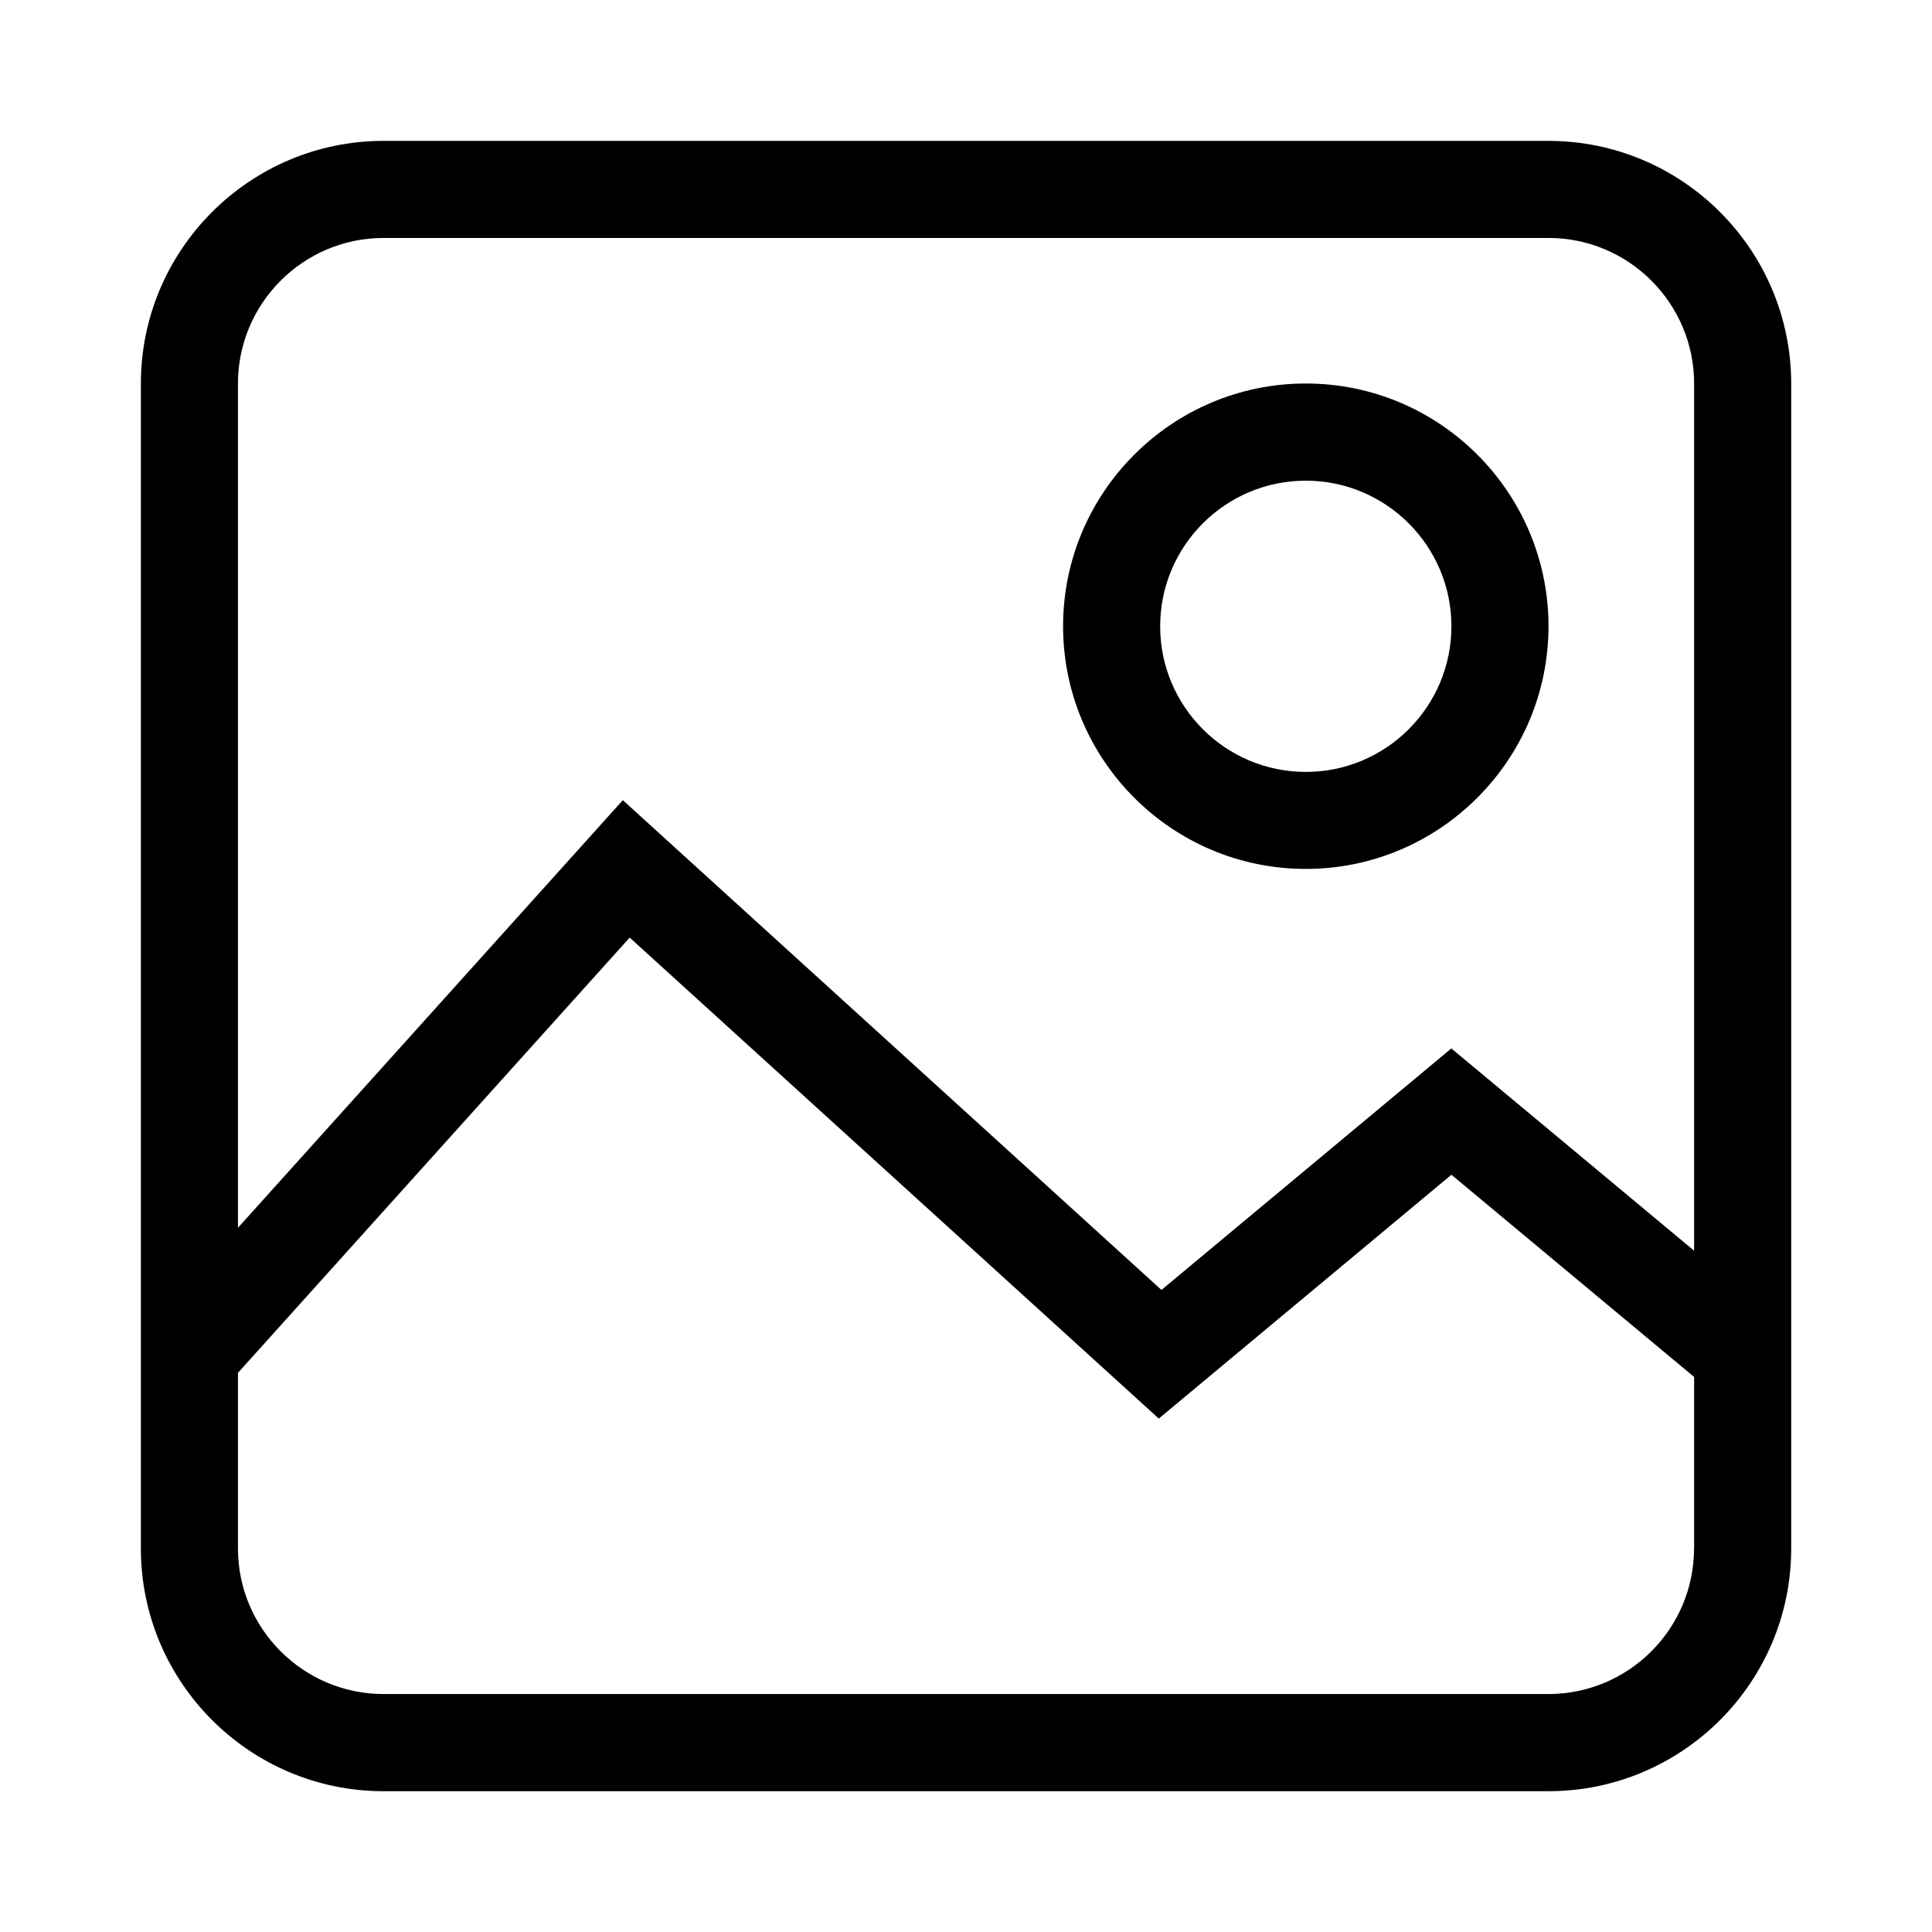
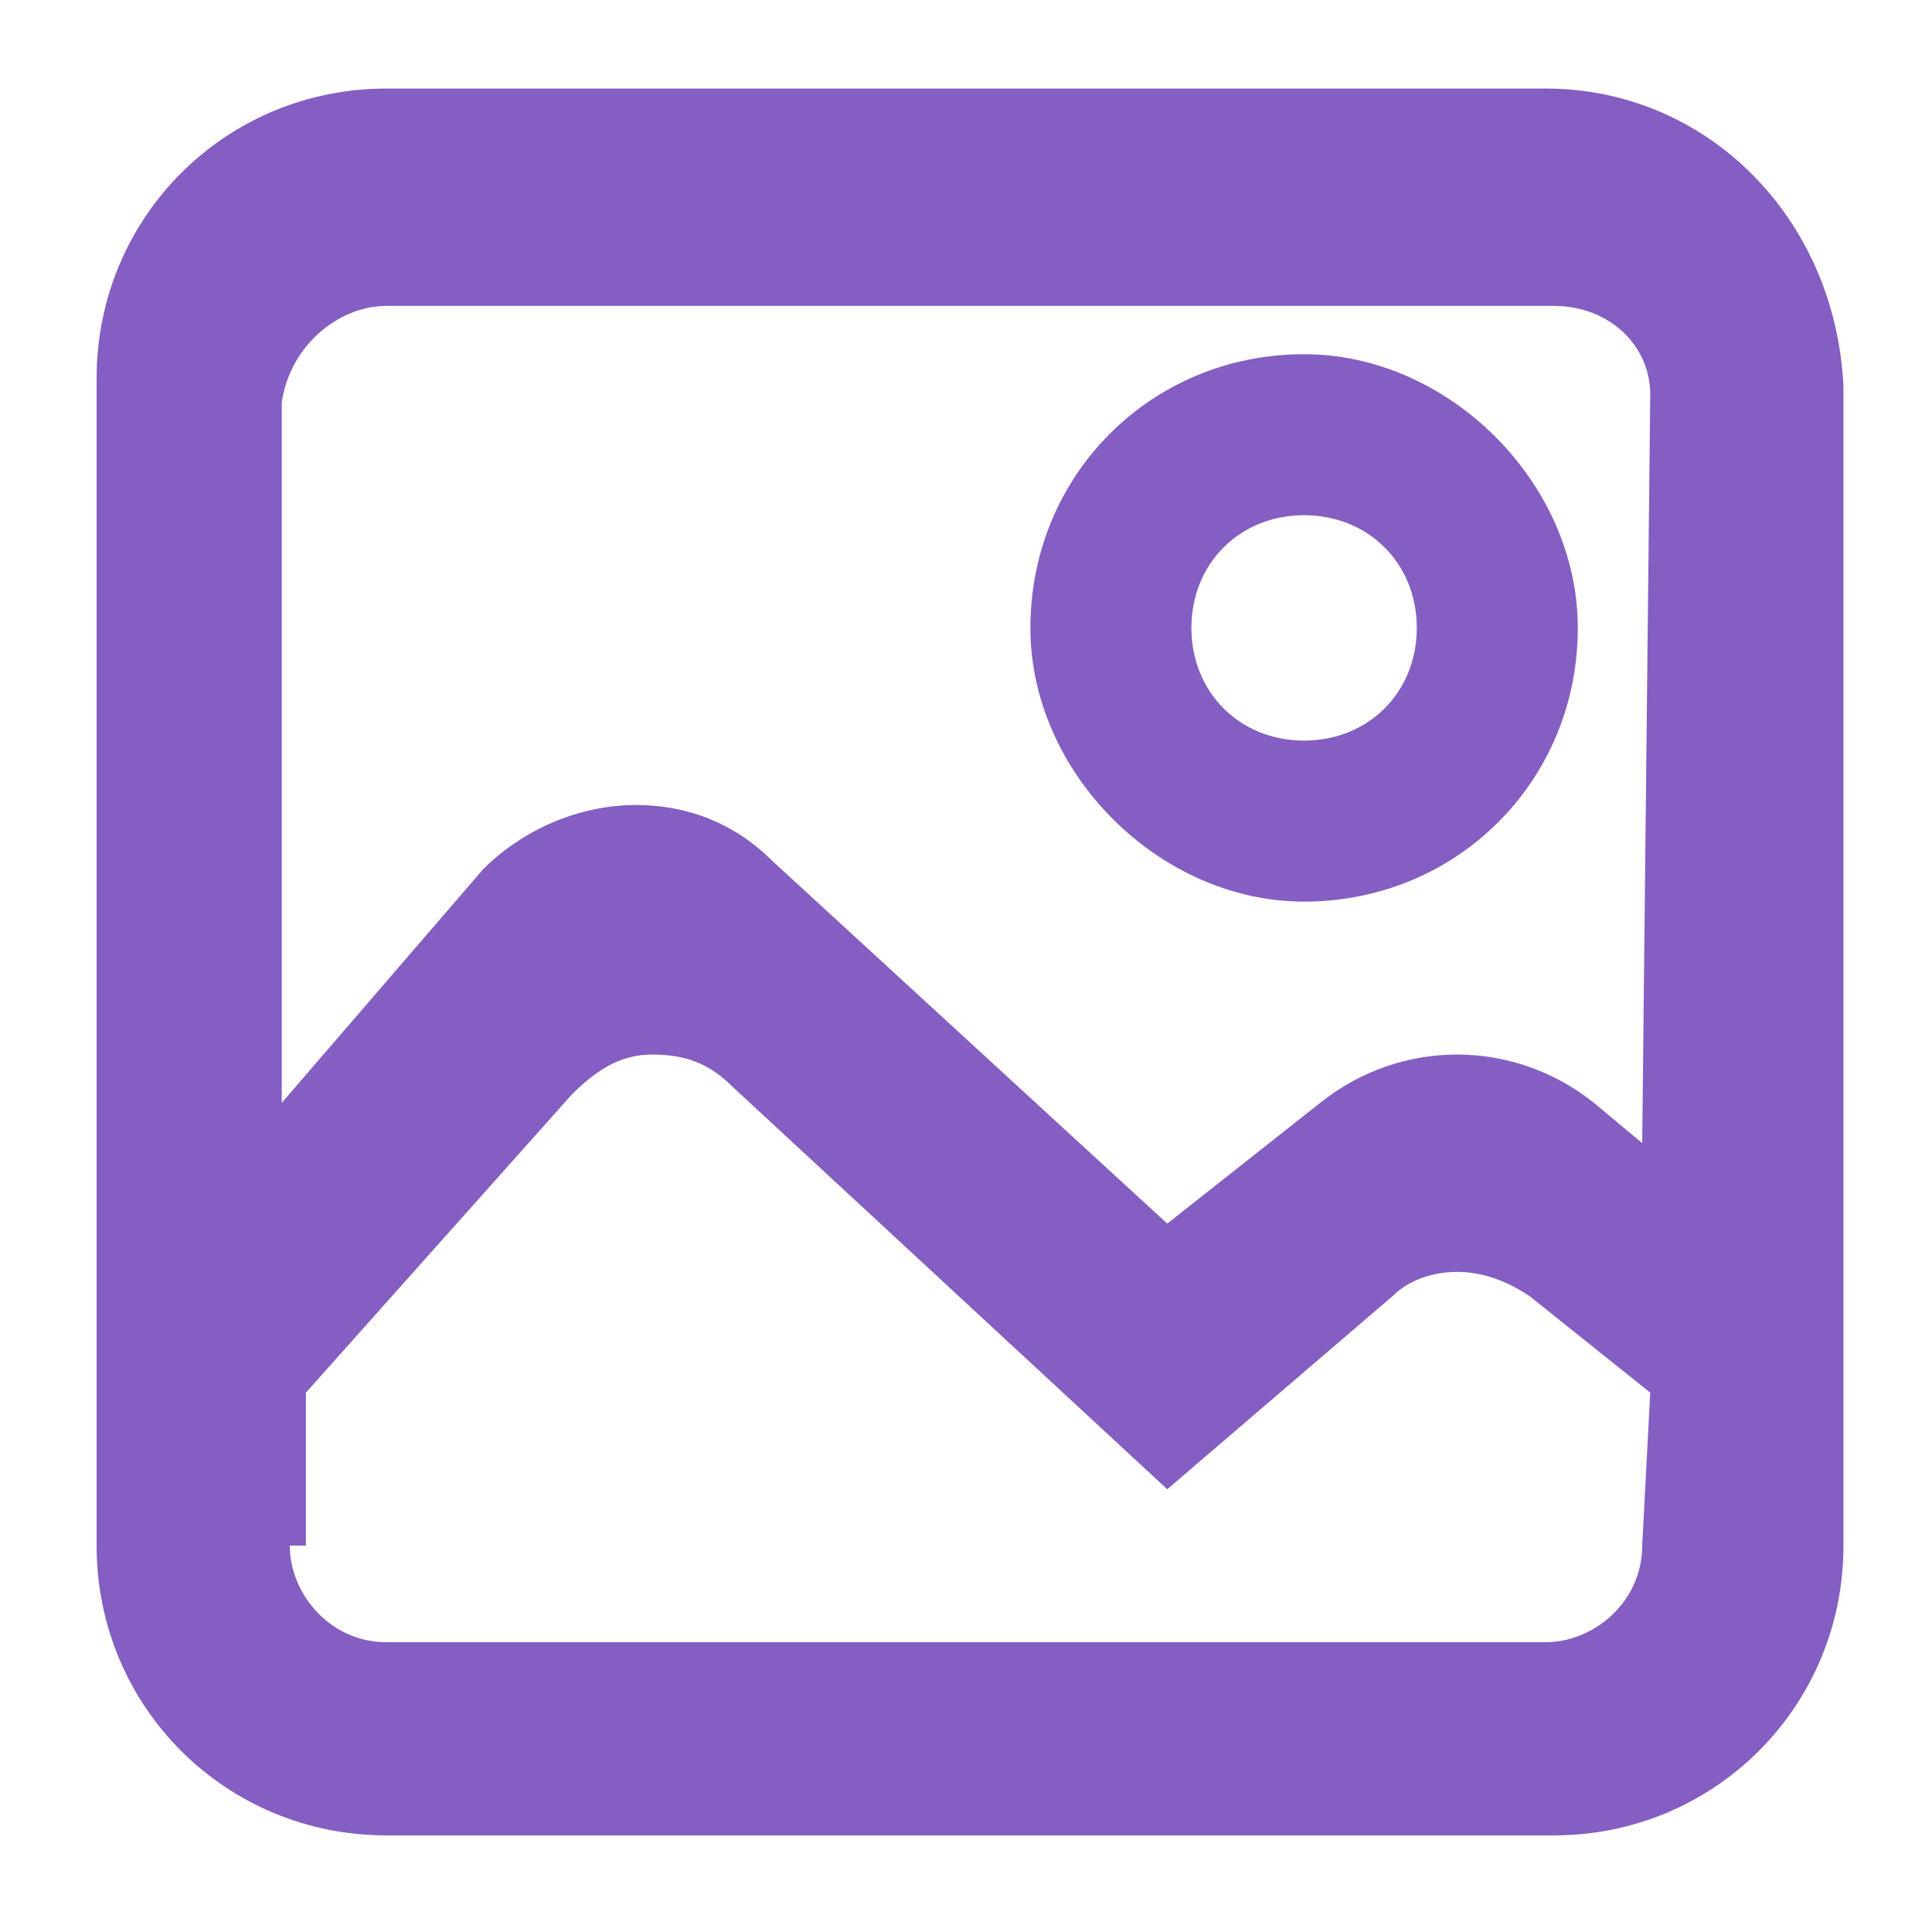
- <svg xmlns="http://www.w3.org/2000/svg" id="Layer_1" style="enable-background:new 0 0 24 24;" version="1.1" viewBox="0 0 24 24" xml:space="preserve">
-   <path d="M19.235,1.75H4.765c-1.662,0-3.015,1.352-3.015,3.015v14.471c0,1.662,1.352,3.015,3.015,3.015h14.471  c1.662,0,3.015-1.352,3.015-3.015V4.765C22.25,3.102,20.898,1.75,19.235,1.75z M21.044,19.235c0,0.997-0.811,1.809-1.809,1.809  H4.765c-0.997,0-1.809-0.811-1.809-1.809v-2.181l4.866-5.407l6.573,5.975l3.635-3.029l3.015,2.512V19.235z M21.044,15.536  l-3.015-2.512l-3.601,3L7.737,9.94l-4.781,5.312V4.765c0-0.997,0.811-1.809,1.809-1.809h14.471c0.997,0,1.809,0.811,1.809,1.809  V15.536z" />
-   <path d="M16.221,10.794c1.662,0,3.015-1.352,3.015-3.015s-1.352-3.015-3.015-3.015c-1.662,0-3.015,1.352-3.015,3.015  S14.558,10.794,16.221,10.794z M16.221,5.971c0.997,0,1.809,0.811,1.809,1.809s-0.811,1.809-1.809,1.809s-1.809-0.811-1.809-1.809  S15.223,5.971,16.221,5.971z" />
+ <svg xmlns="http://www.w3.org/2000/svg" version="1.1" id="Layer_1" x="0px" y="0px" viewBox="0 0 24 24" style="enable-background:new 0 0 24 24;" xml:space="preserve">
+   <style type="text/css">
+ 	.st0{fill:#845EC2;}
+ </style>
+   <path class="st0" d="M4.8,22.6c-1.9,0-3.4-1.5-3.4-3.4V4.7c0-1.9,1.5-3.4,3.4-3.4h14.4c1.8,0,3.3,1.5,3.5,3.4l0,14.4  c0,1.9-1.5,3.4-3.4,3.4H4.8z M3.4,19.2c0,0.8,0.6,1.4,1.4,1.4h14.4c0.8,0,1.4-0.6,1.4-1.4l0.1-2l-1.6-1.3c-0.3-0.2-0.7-0.4-1.1-0.4  c-0.4,0-0.8,0.1-1,0.4l-2.6,2.2l-5.2-4.8c-0.3-0.3-0.7-0.5-1.2-0.5c-0.5,0-0.9,0.2-1.2,0.6l-3.4,3.8V19.2z M7.9,10.3  c0.6,0,1.1,0.2,1.5,0.6l5.1,4.7l2.1-1.7c0.5-0.3,1-0.5,1.6-0.5c0.6,0,1.1,0.2,1.5,0.5l1.1,0.9l0.1-9.9c0-0.8-0.6-1.4-1.4-1.4H4.8  C4,3.4,3.3,4,3.3,4.8l0,9.4l3-3.3C6.7,10.5,7.3,10.3,7.9,10.3z" />
+   <path class="st0" d="M4.8,22.8c-2,0-3.6-1.6-3.6-3.6V4.7c0-2,1.6-3.6,3.6-3.6h14.4c2,0,3.6,1.6,3.7,3.7l0,14.4c0,2-1.6,3.6-3.6,3.6  H4.8z M3.6,19.2c0,0.6,0.5,1.2,1.2,1.2h14.4c0.6,0,1.2-0.5,1.2-1.2l0.1-1.9L19,16.1c-0.3-0.2-0.6-0.3-0.9-0.3  c-0.3,0-0.6,0.1-0.8,0.3l-2.8,2.4l-5.4-5c-0.3-0.3-0.6-0.4-1-0.4c-0.4,0-0.7,0.2-1,0.5l-3.3,3.7V19.2z M7.9,10  c0.6,0,1.2,0.2,1.7,0.7l4.9,4.5l1.9-1.5c0.5-0.4,1.1-0.6,1.7-0.6c0.6,0,1.2,0.2,1.7,0.6l0.6,0.5l0.1-9.3c0-0.6-0.5-1.1-1.2-1.1H4.8  c-0.6,0-1.2,0.5-1.3,1.2l0,8.7L6,10.8C6.5,10.3,7.2,10,7.9,10z" />
+   <path class="st0" d="M19.2,1.7H4.8c-1.7,0-3,1.3-3,3v14.5c0,1.7,1.3,3,3,3h14.5c1.7,0,3-1.3,3-3V4.8C22.2,3.1,20.9,1.7,19.2,1.7z   M21,19.2c0,1-0.8,1.8-1.8,1.8H4.8c-1,0-1.8-0.8-1.8-1.8V17l3.5-3.9c0.8-0.9,2.1-0.9,2.9-0.1l5,4.6l2.4-2c0.7-0.6,1.8-0.6,2.6,0  l1.7,1.4L21,19.2L21,19.2z M21,15.5l-1.7-1.4c-0.7-0.6-1.8-0.6-2.6,0L14.4,16l-5.3-4.9c-0.7-0.7-1.9-0.6-2.6,0.1l-3.6,4V4.8  C3,3.8,3.8,3,4.8,3h14.5c1,0,1.8,0.8,1.8,1.8L21,15.5L21,15.5z" />
+   <path class="st0" d="M16.2,11.2c-1.8,0-3.4-1.6-3.4-3.4c0-1.9,1.5-3.4,3.4-3.4c1.8,0,3.4,1.6,3.4,3.4C19.6,9.7,18.1,11.2,16.2,11.2z   M16.2,6.4c-0.8,0-1.4,0.6-1.4,1.4c0,0.8,0.6,1.4,1.4,1.4s1.4-0.6,1.4-1.4C17.6,7,17,6.4,16.2,6.4z" />
+   <path class="st0" d="M16.2,10.8c1.7,0,3-1.4,3-3s-1.4-3-3-3c-1.7,0-3,1.4-3,3S14.6,10.8,16.2,10.8z M16.2,6c1,0,1.8,0.8,1.8,1.8  s-0.8,1.8-1.8,1.8s-1.8-0.8-1.8-1.8S15.2,6,16.2,6z" />
</svg>
